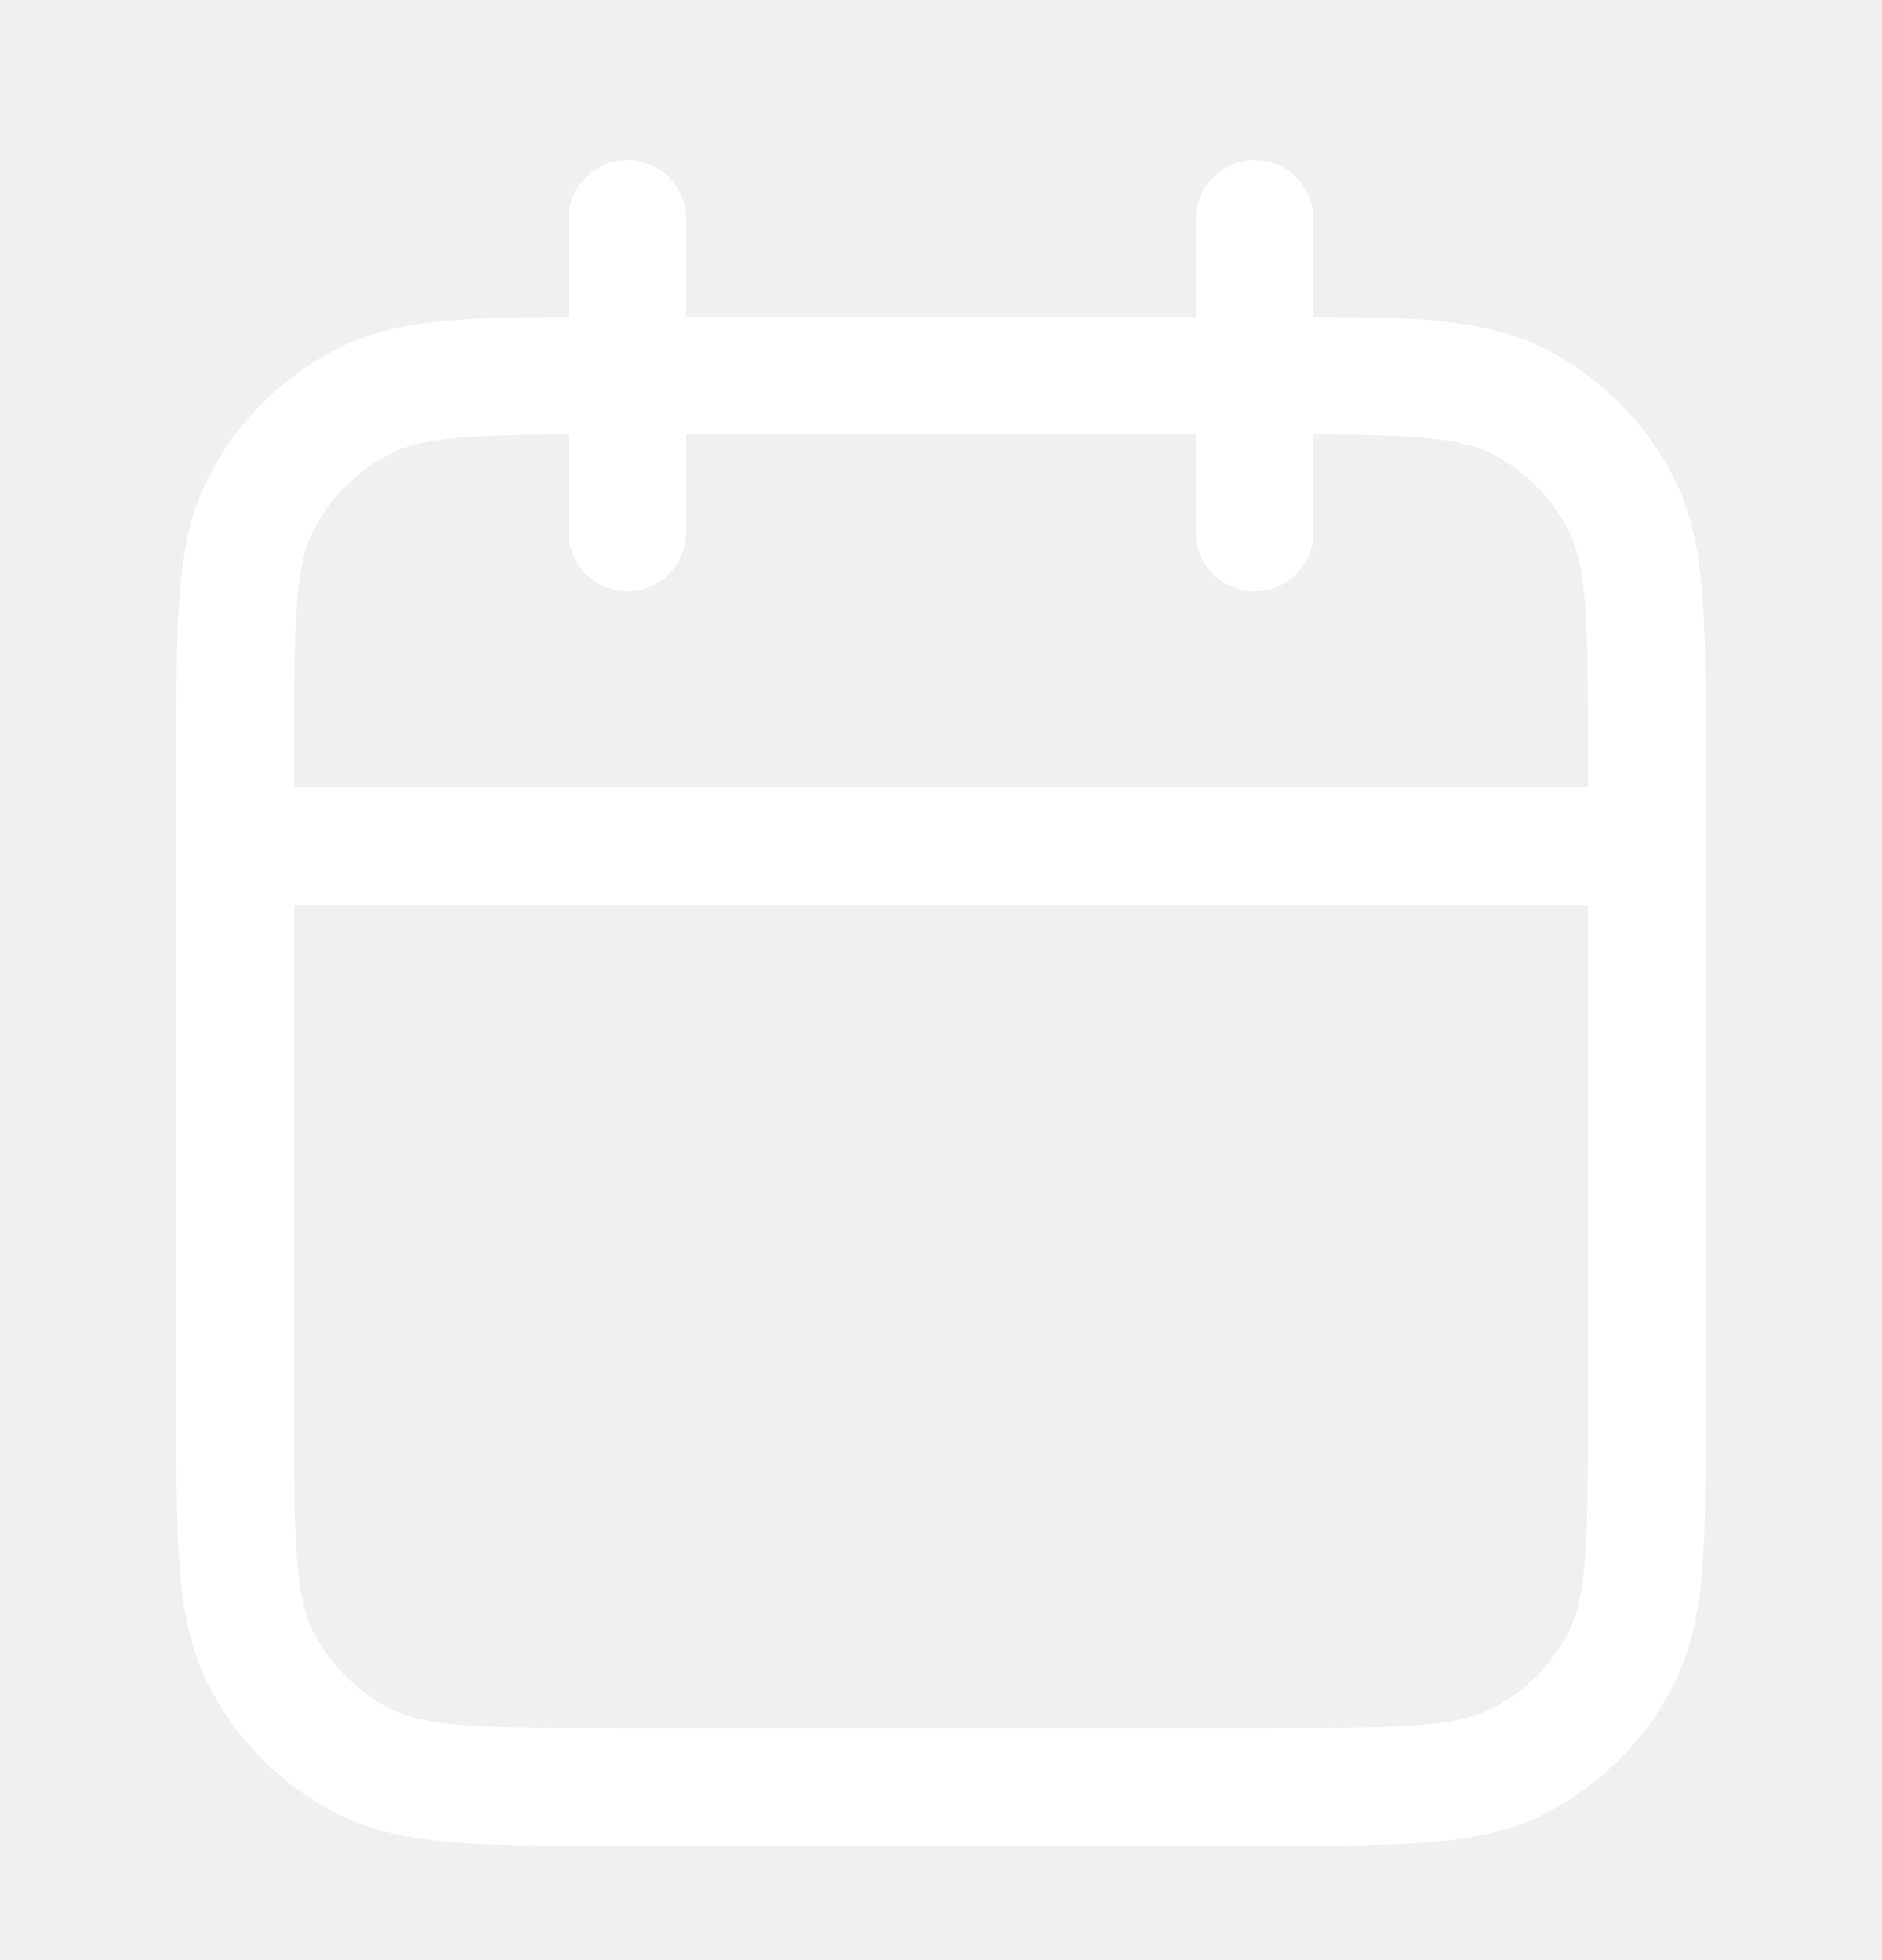
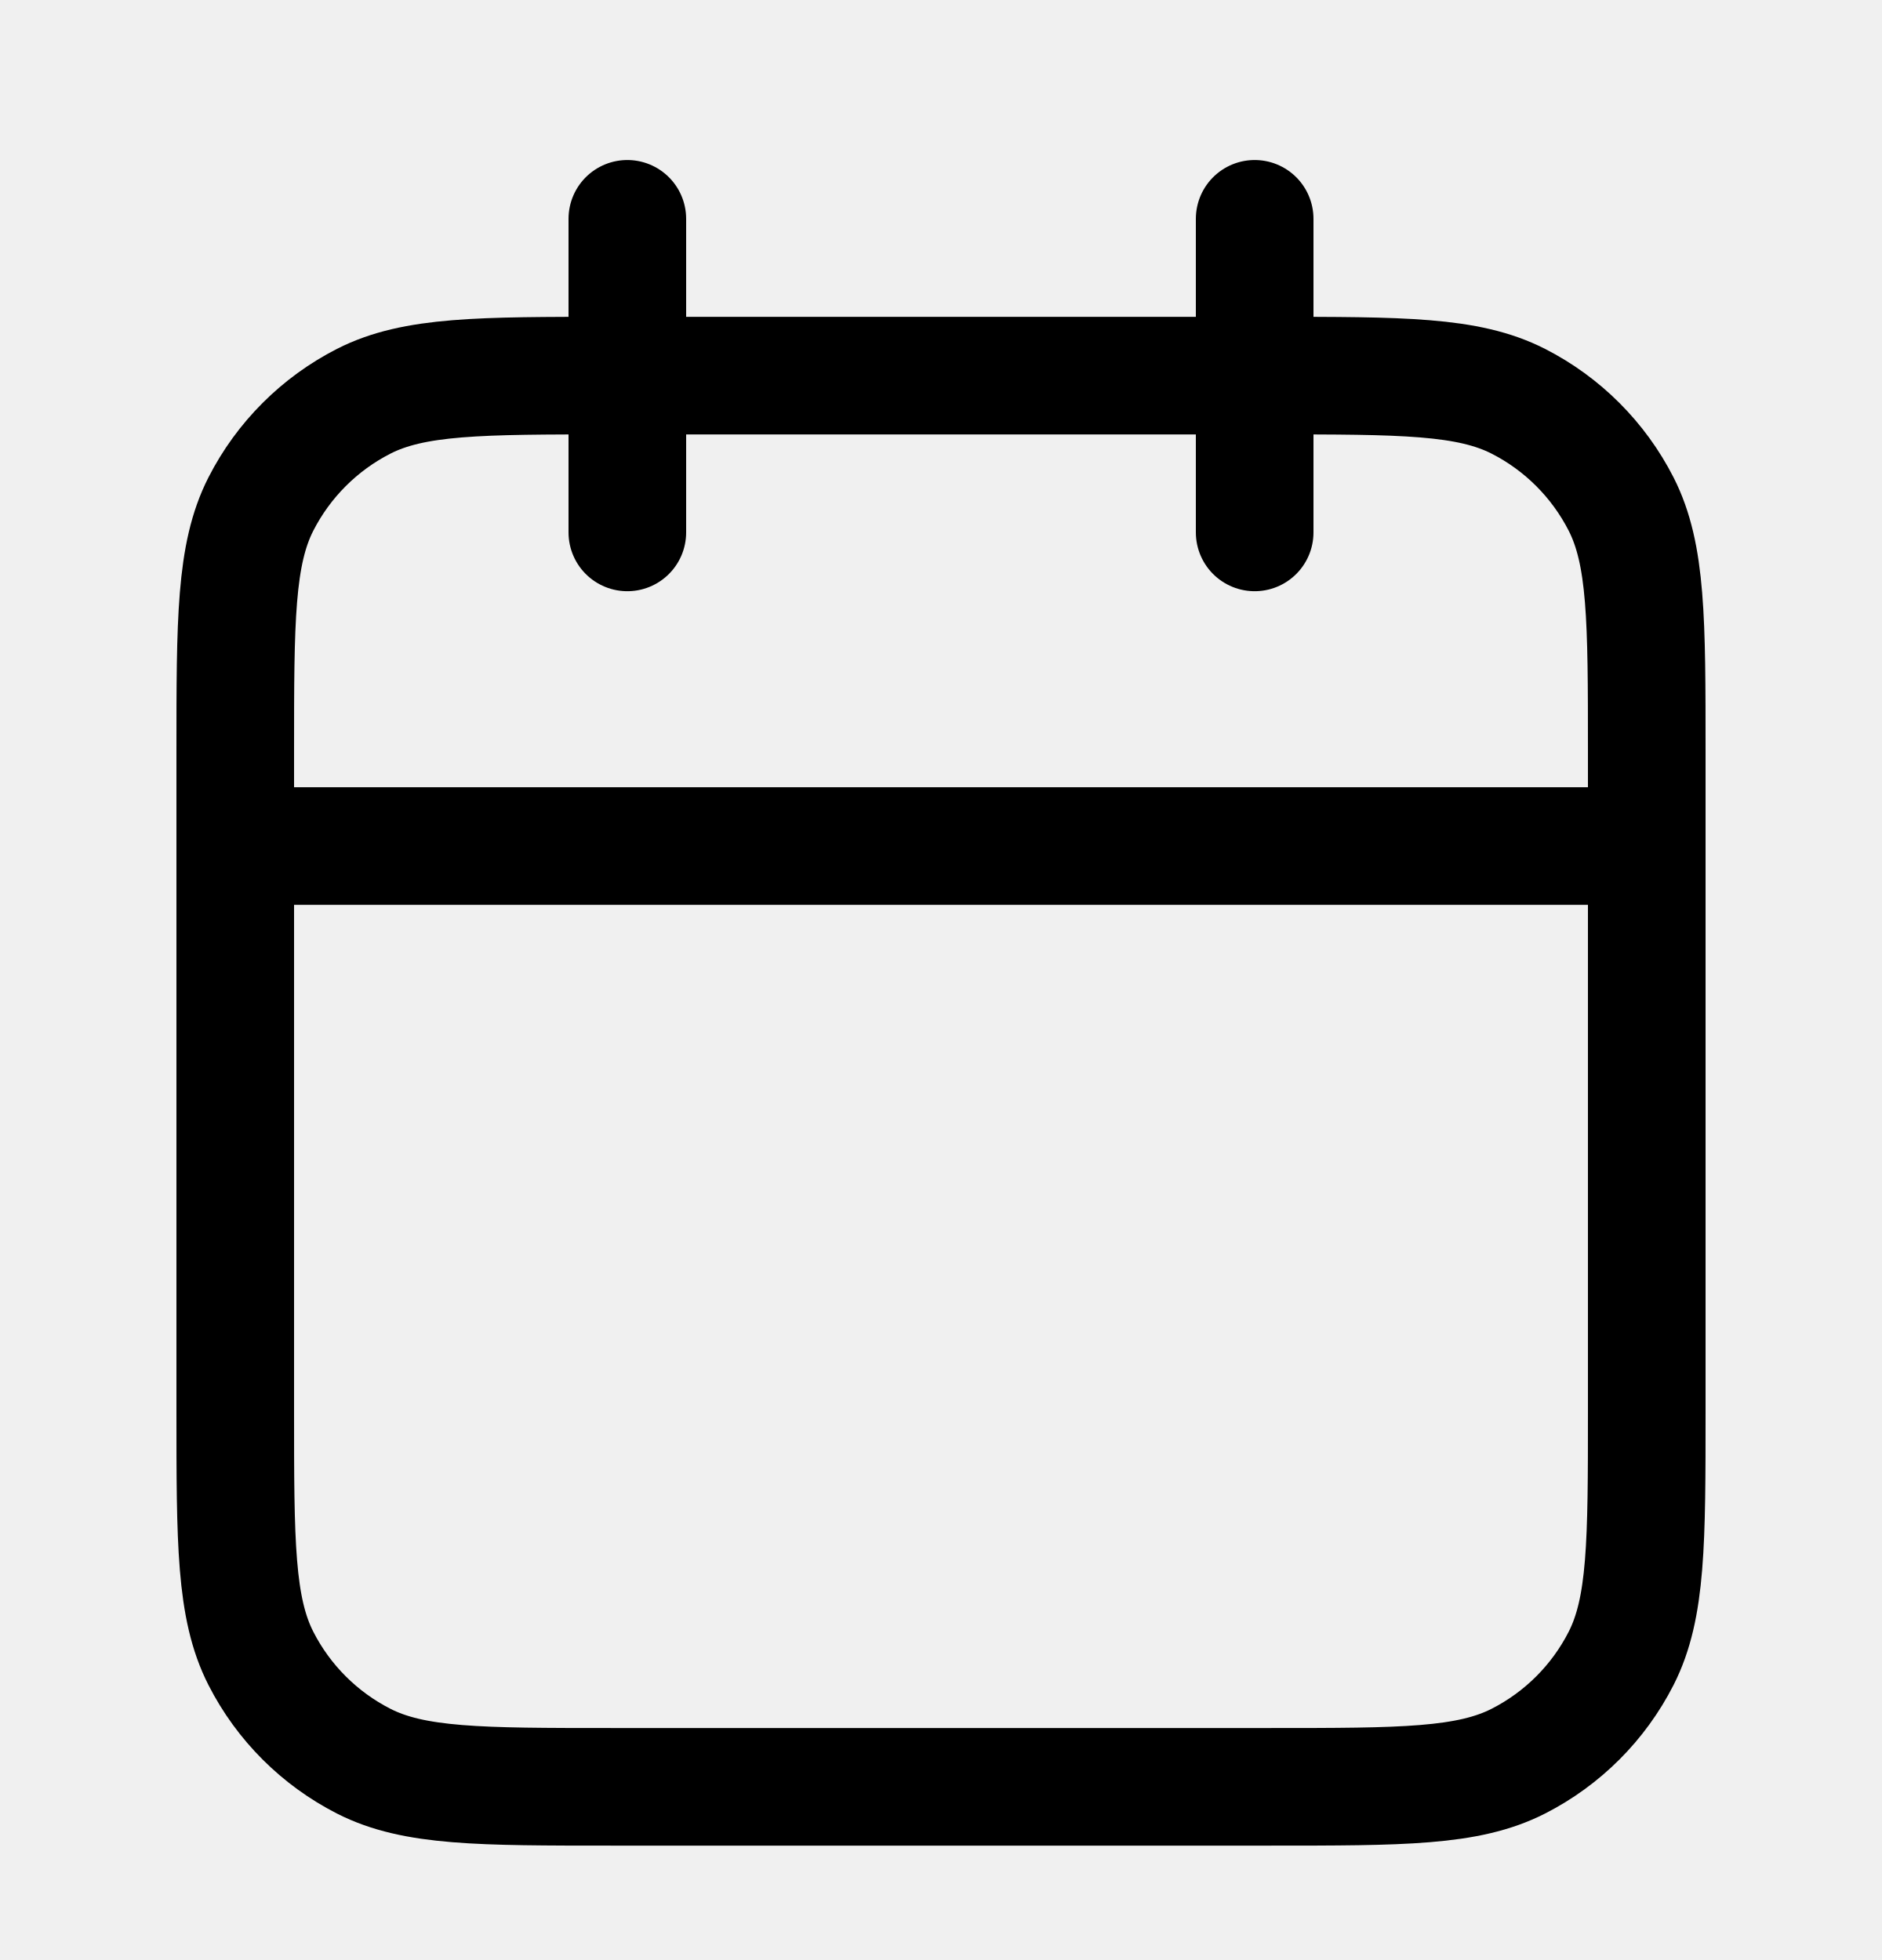
<svg xmlns="http://www.w3.org/2000/svg" width="24" height="25" viewBox="0 0 24 25" fill="none">
-   <path d="M21 10.791H3M16 2.791V6.791M8 2.791V6.791M7.8 22.791H16.2C17.88 22.791 18.72 22.791 19.362 22.464C19.927 22.176 20.385 21.718 20.673 21.153C21 20.511 21 19.671 21 17.991V9.591C21 7.911 21 7.071 20.673 6.429C20.385 5.865 19.927 5.406 19.362 5.118C18.72 4.791 17.88 4.791 16.2 4.791H7.8C6.12 4.791 5.28 4.791 4.638 5.118C4.074 5.406 3.615 5.865 3.327 6.429C3 7.071 3 7.911 3 9.591V17.991C3 19.671 3 20.511 3.327 21.153C3.615 21.718 4.074 22.176 4.638 22.464C5.28 22.791 6.12 22.791 7.8 22.791Z" stroke="white" stroke-width="1.5" stroke-linecap="round" stroke-linejoin="round" />
+   <path d="M21 10.791H3M16 2.791V6.791M8 2.791V6.791M7.8 22.791H16.2C17.88 22.791 18.72 22.791 19.362 22.464C19.927 22.176 20.385 21.718 20.673 21.153C21 20.511 21 19.671 21 17.991V9.591C21 7.911 21 7.071 20.673 6.429C20.385 5.865 19.927 5.406 19.362 5.118C18.72 4.791 17.88 4.791 16.2 4.791H7.8C6.12 4.791 5.28 4.791 4.638 5.118C4.074 5.406 3.615 5.865 3.327 6.429C3 7.071 3 7.911 3 9.591V17.991C3 19.671 3 20.511 3.327 21.153C3.615 21.718 4.074 22.176 4.638 22.464C5.28 22.791 6.12 22.791 7.8 22.791Z" stroke="black" stroke-width="1.5" stroke-linecap="round" stroke-linejoin="round" />
</svg>
